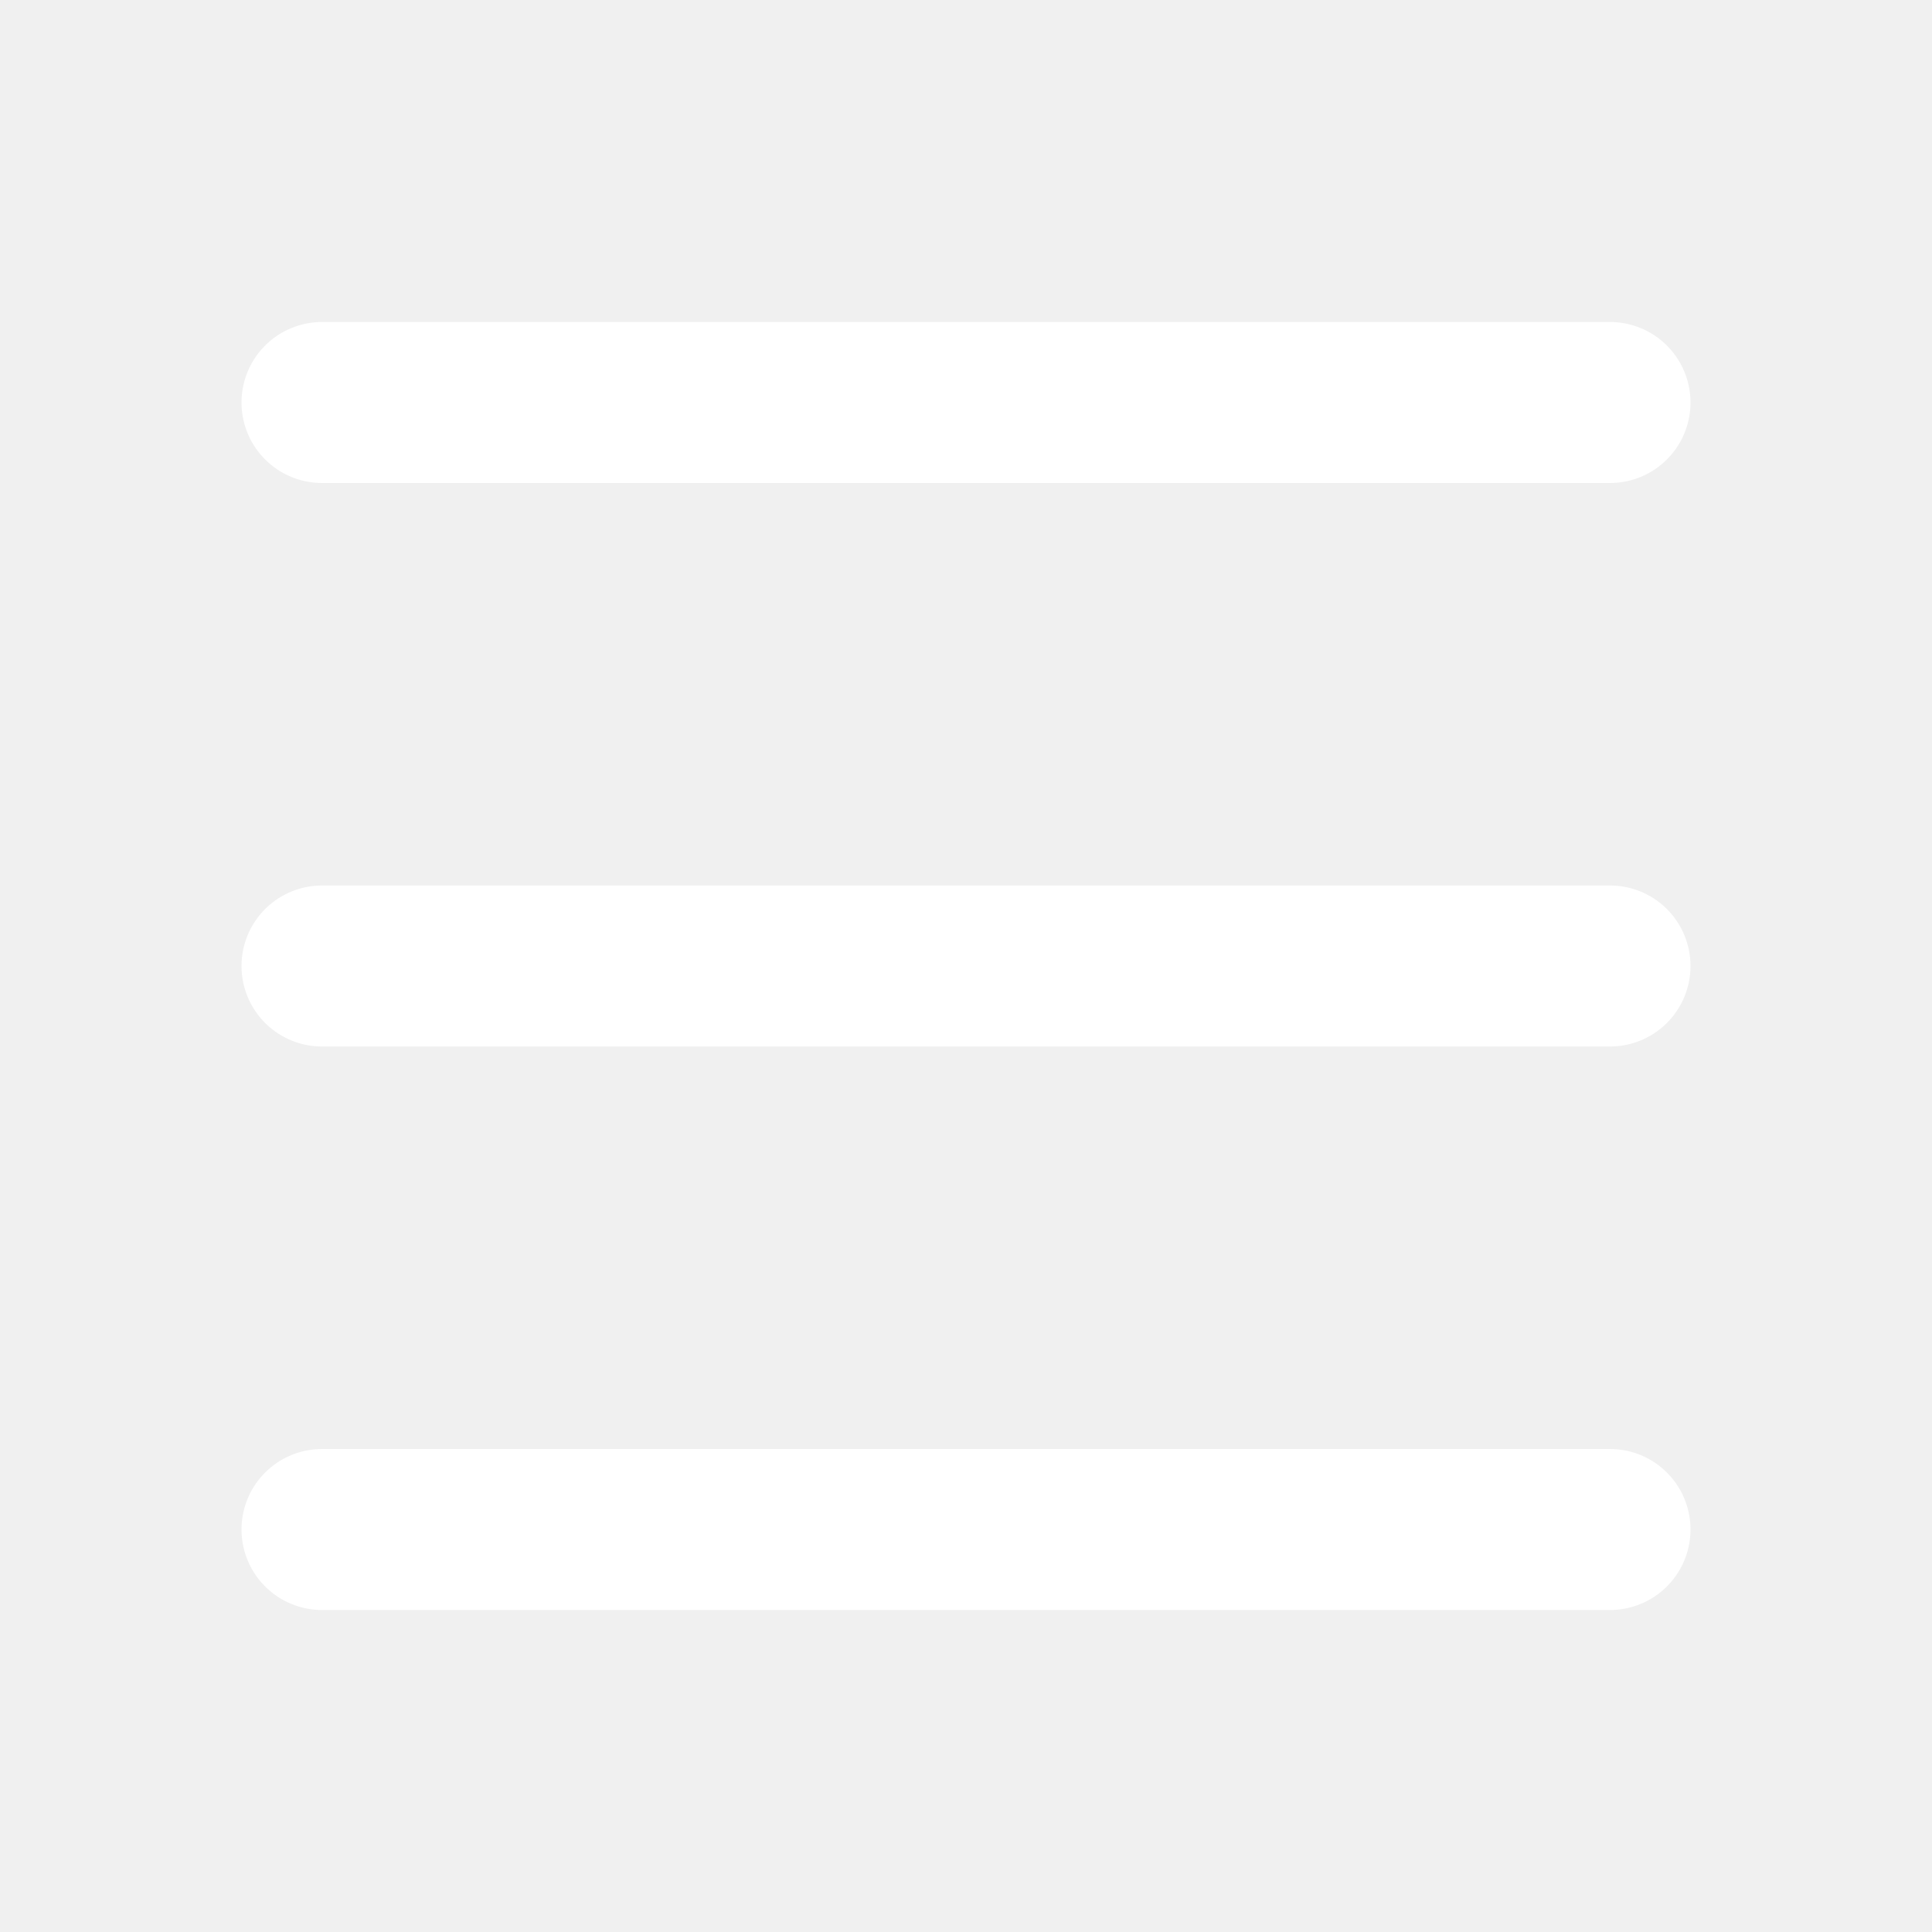
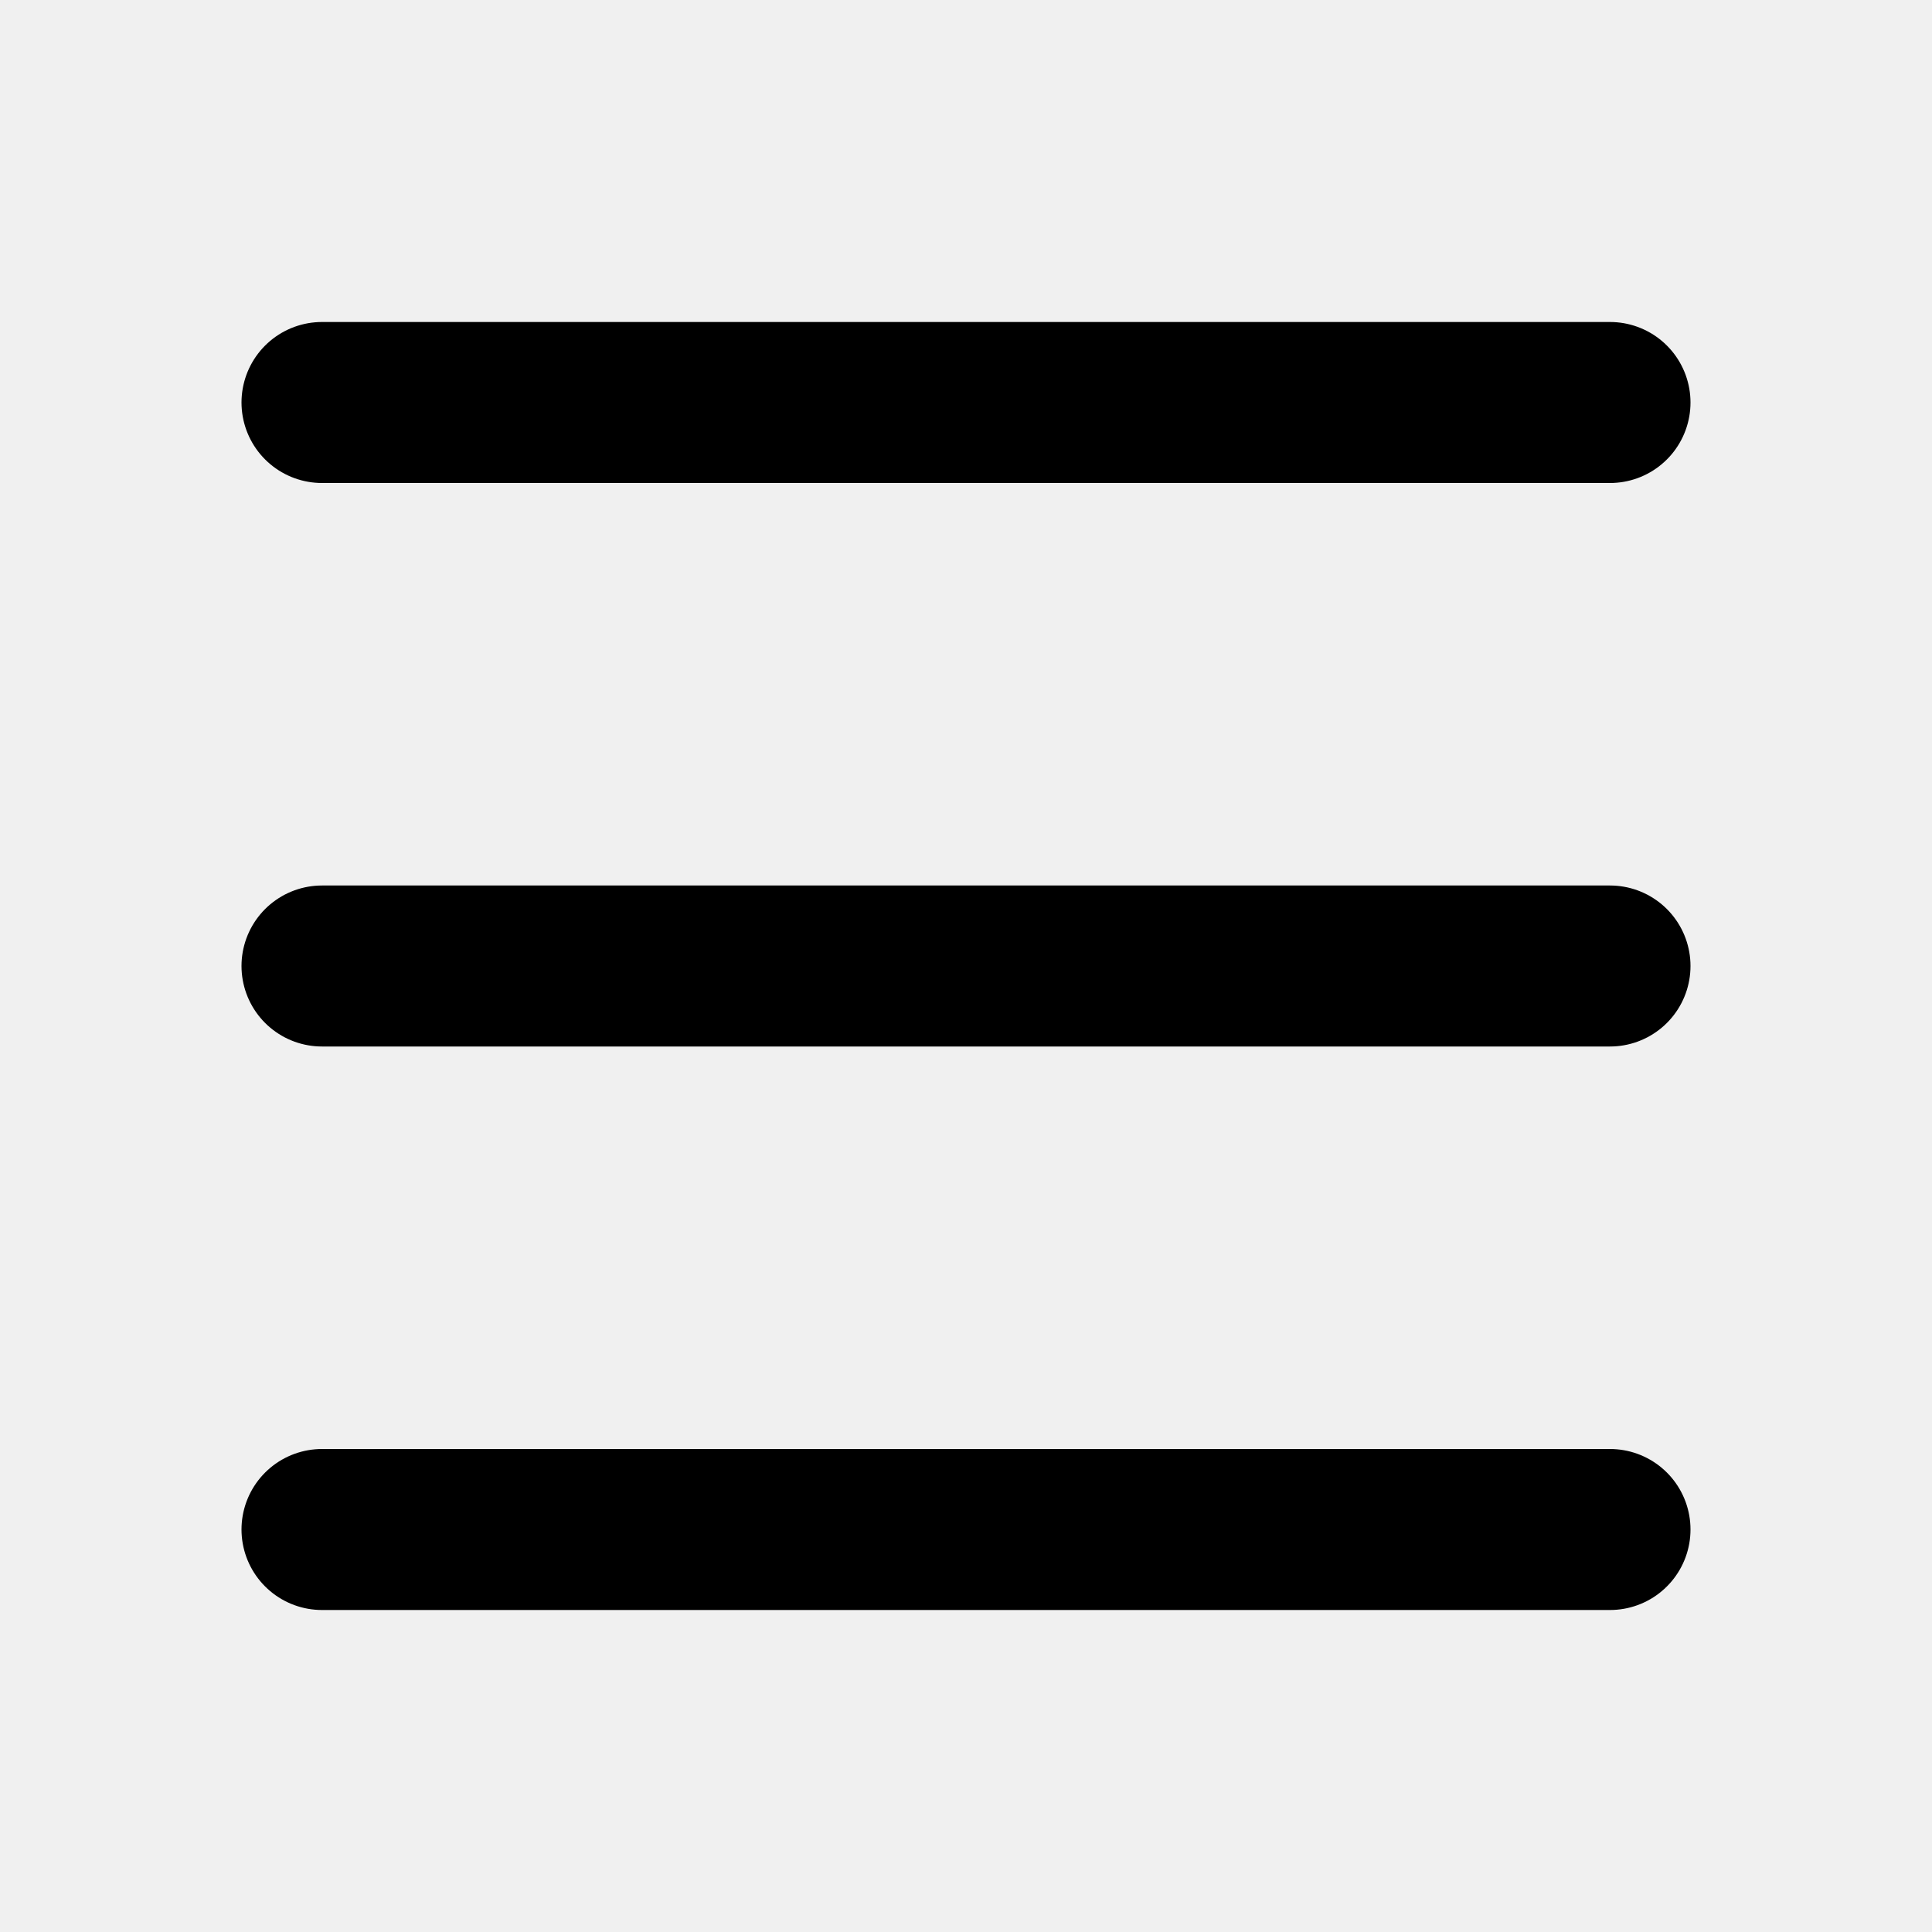
- <svg xmlns="http://www.w3.org/2000/svg" width="24" height="24" viewBox="0 0 24 24" fill="none" stroke="#ffffff" stroke-width="2" stroke-linecap="round" stroke-linejoin="round" class="lucide lucide-menu-icon lucide-menu">
+ <svg xmlns="http://www.w3.org/2000/svg" width="24" height="24" viewBox="0 0 24 24" fill="none" stroke="#000000" stroke-width="2" stroke-linecap="round" stroke-linejoin="round" class="lucide lucide-menu-icon lucide-menu">
  <path d="M4 5h16" />
  <path d="M4 12h16" />
  <path d="M4 19h16" />
</svg>
